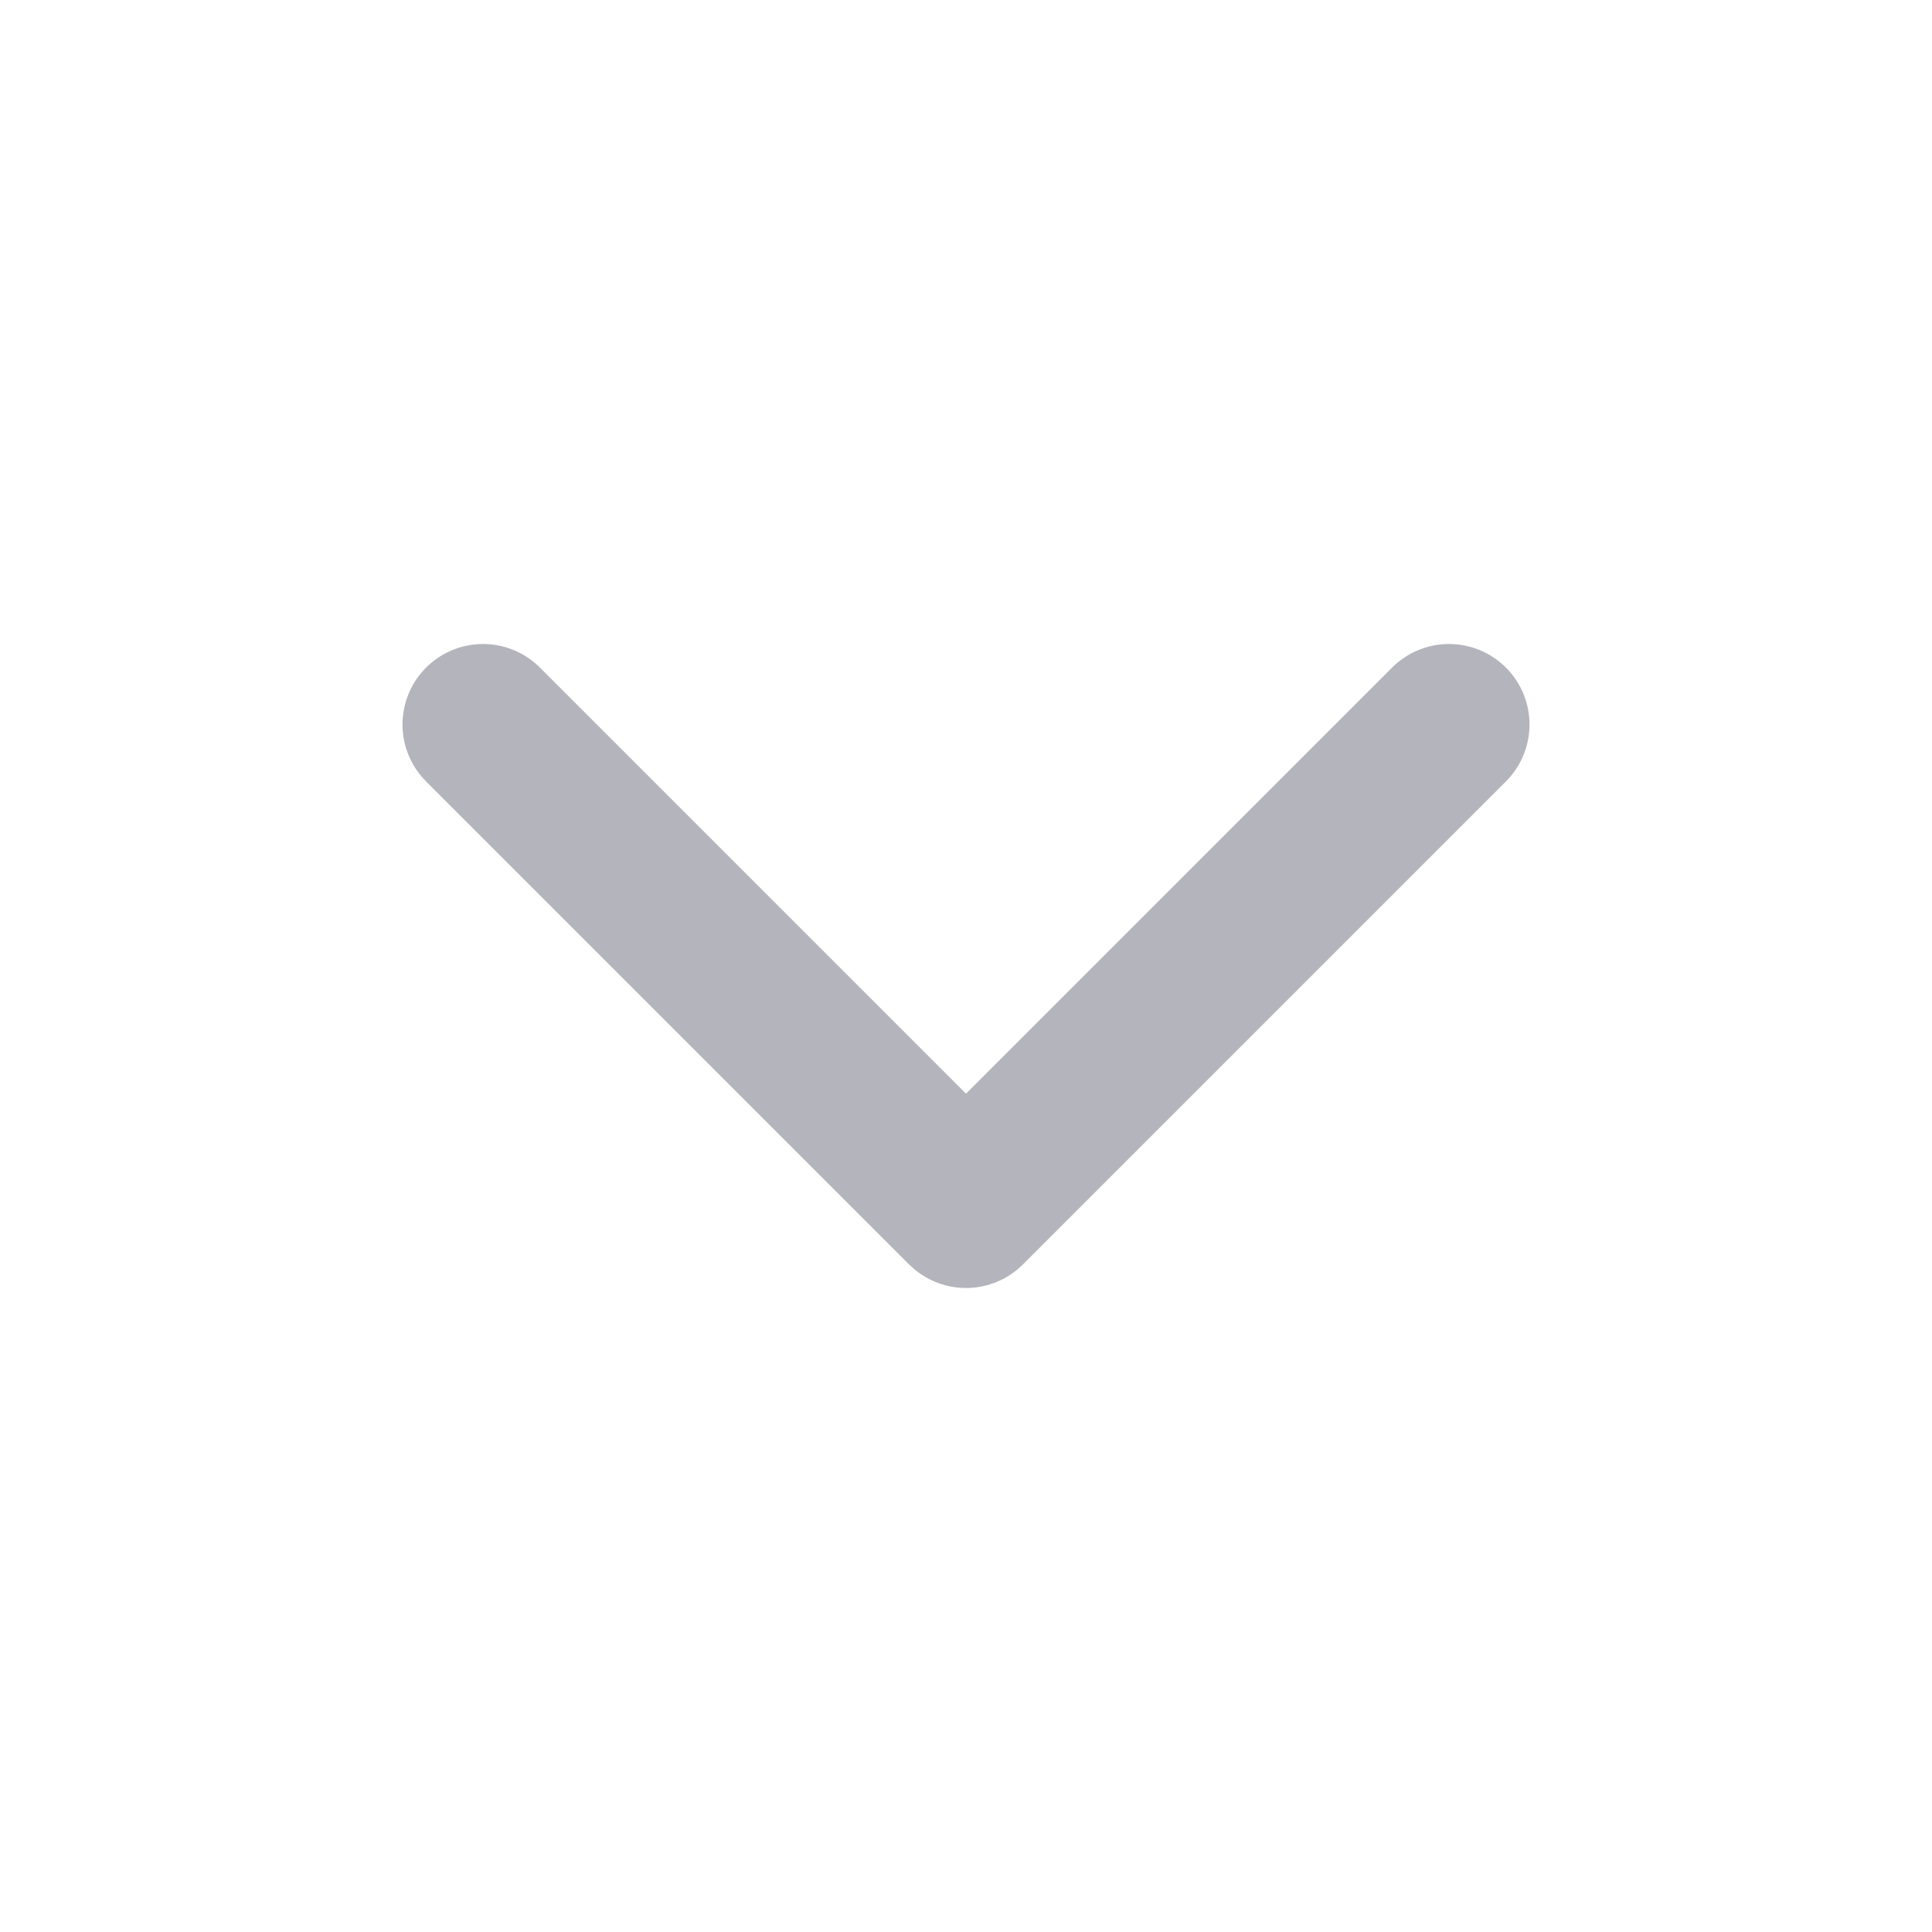
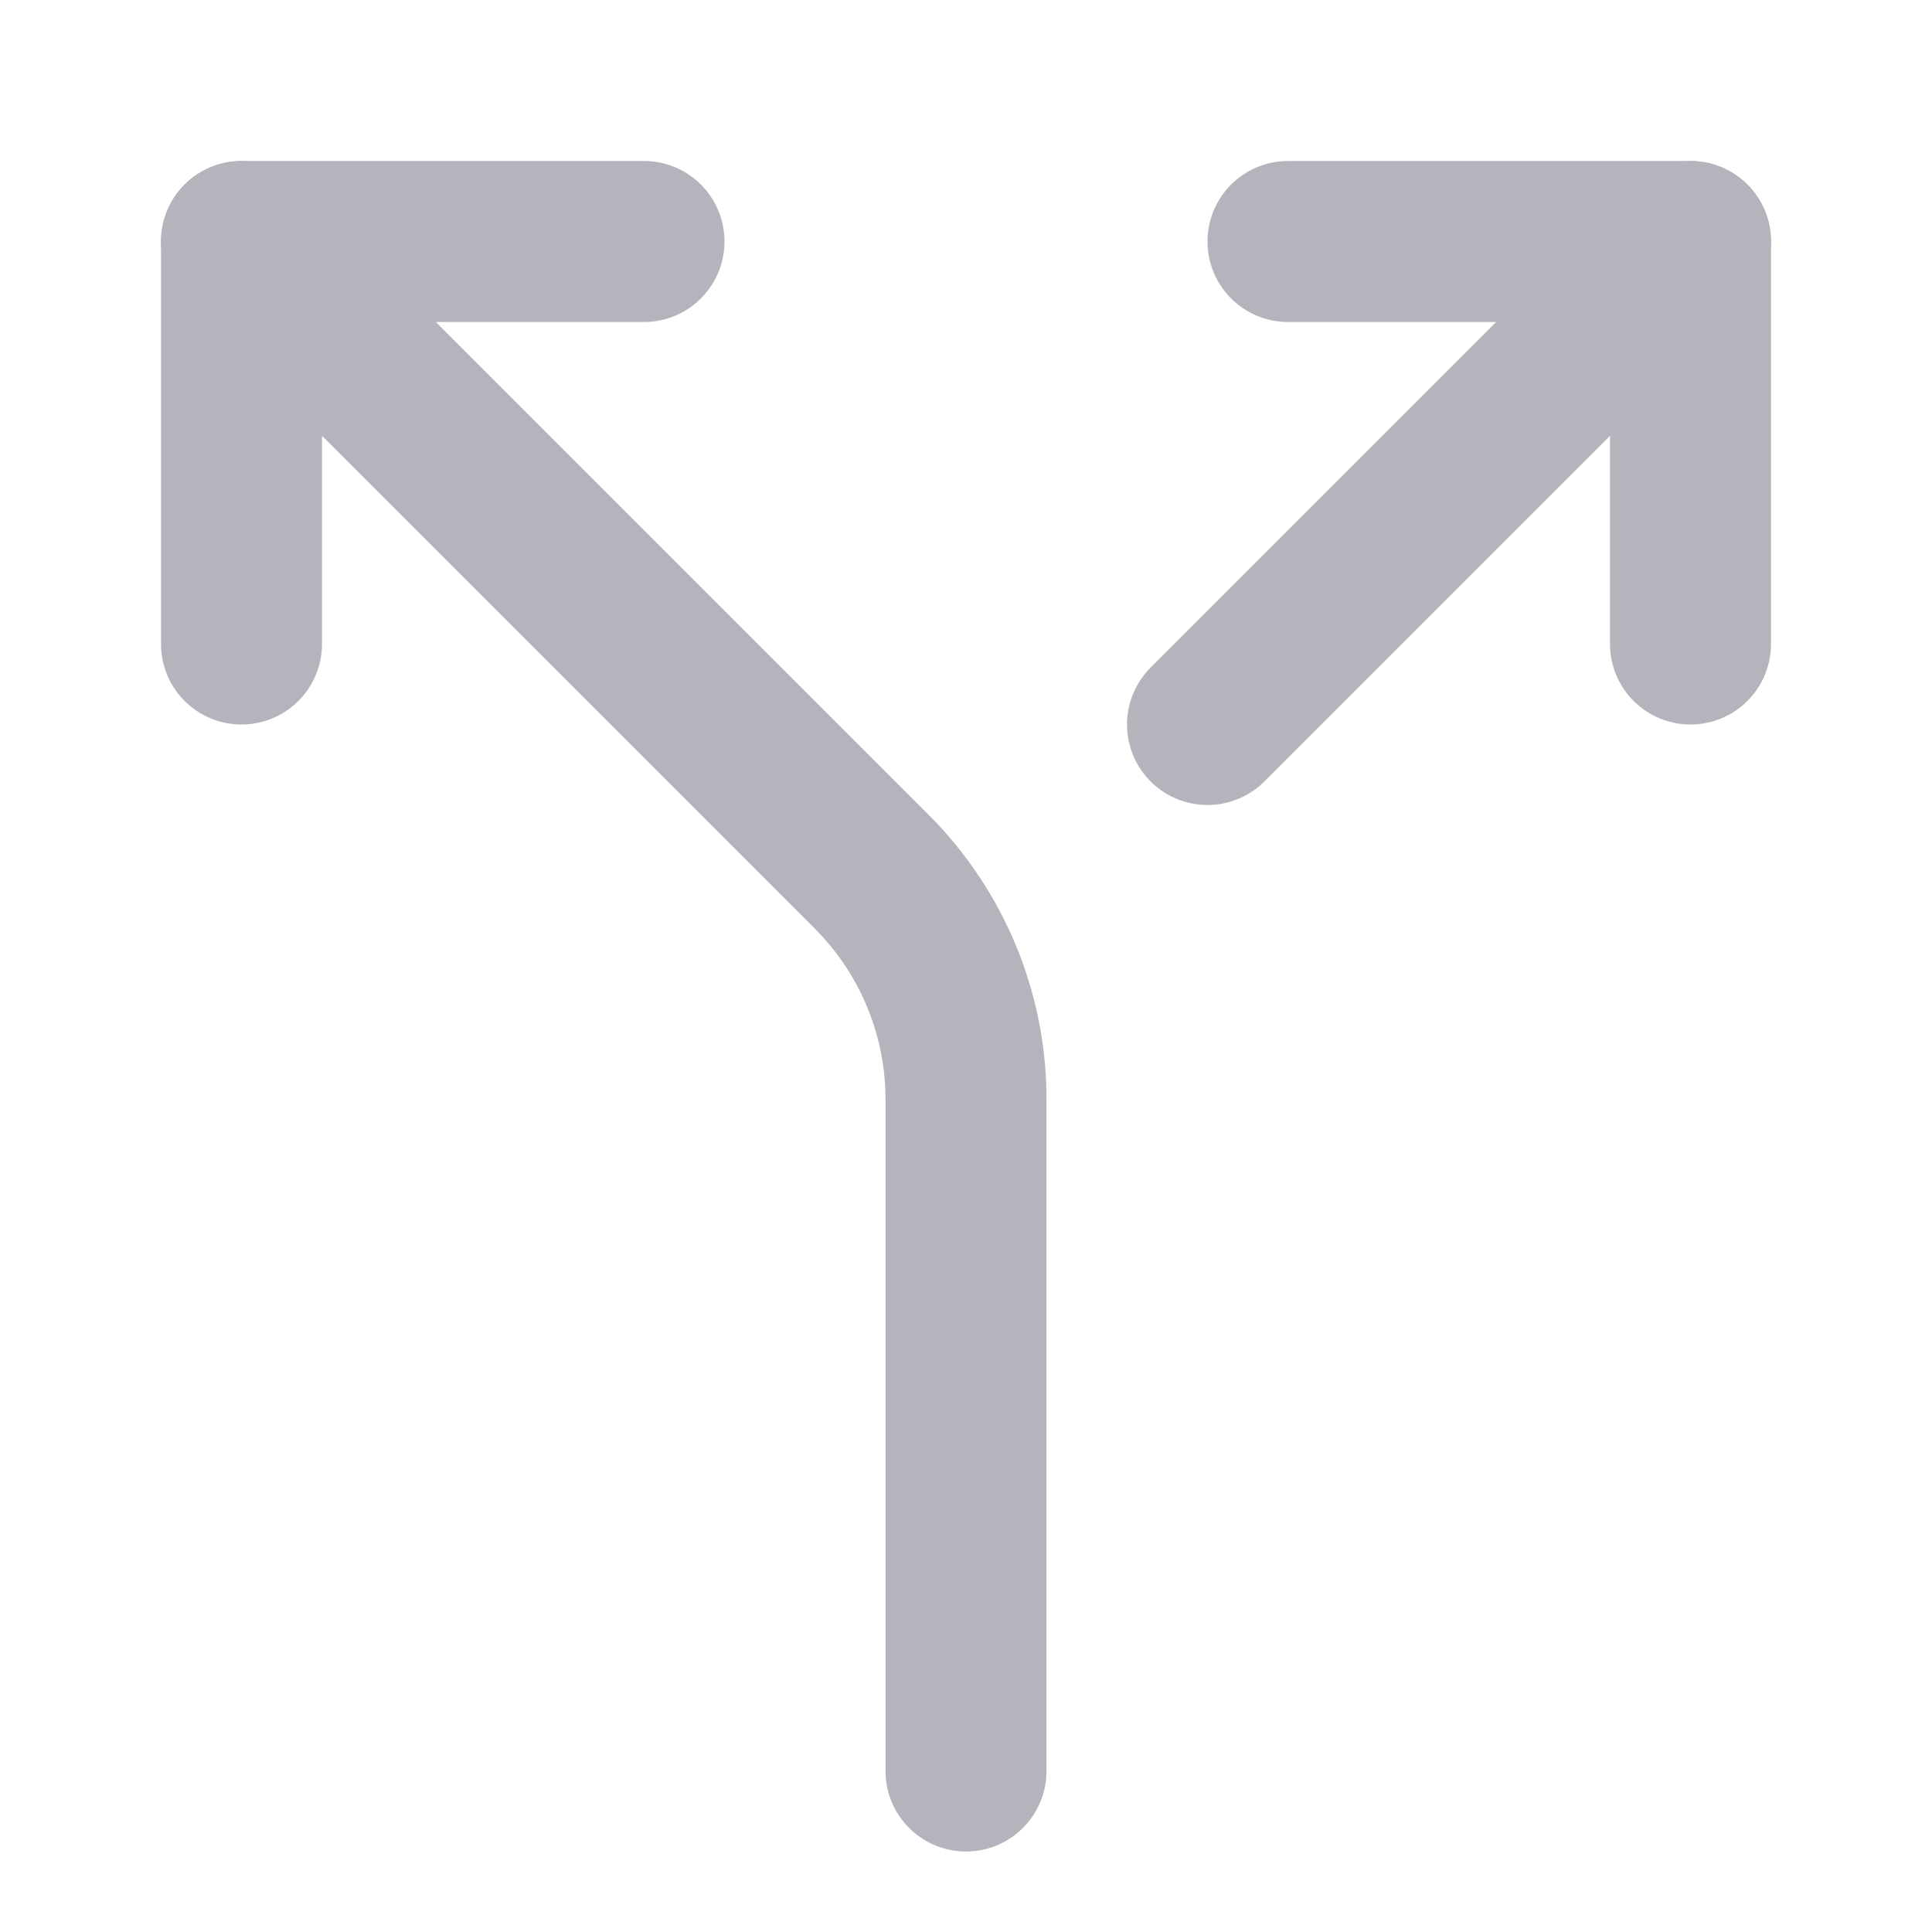
<svg xmlns="http://www.w3.org/2000/svg" width="24" height="24" viewBox="0 0 24 24" fill="none" stroke="#b4b4bc" stroke-width="2" stroke-linecap="round" stroke-linejoin="round">
-   <path d="m6 9 6 6 6-6" />
+   <path d="M16 3h5v5" />
+   <path d="M8 3H3v5" />
+   <path d="M12 22v-8.3a4 4 0 0 0-1.172-2.872L3 3" />
+   <path d="m15 9 6-6" />
</svg>
